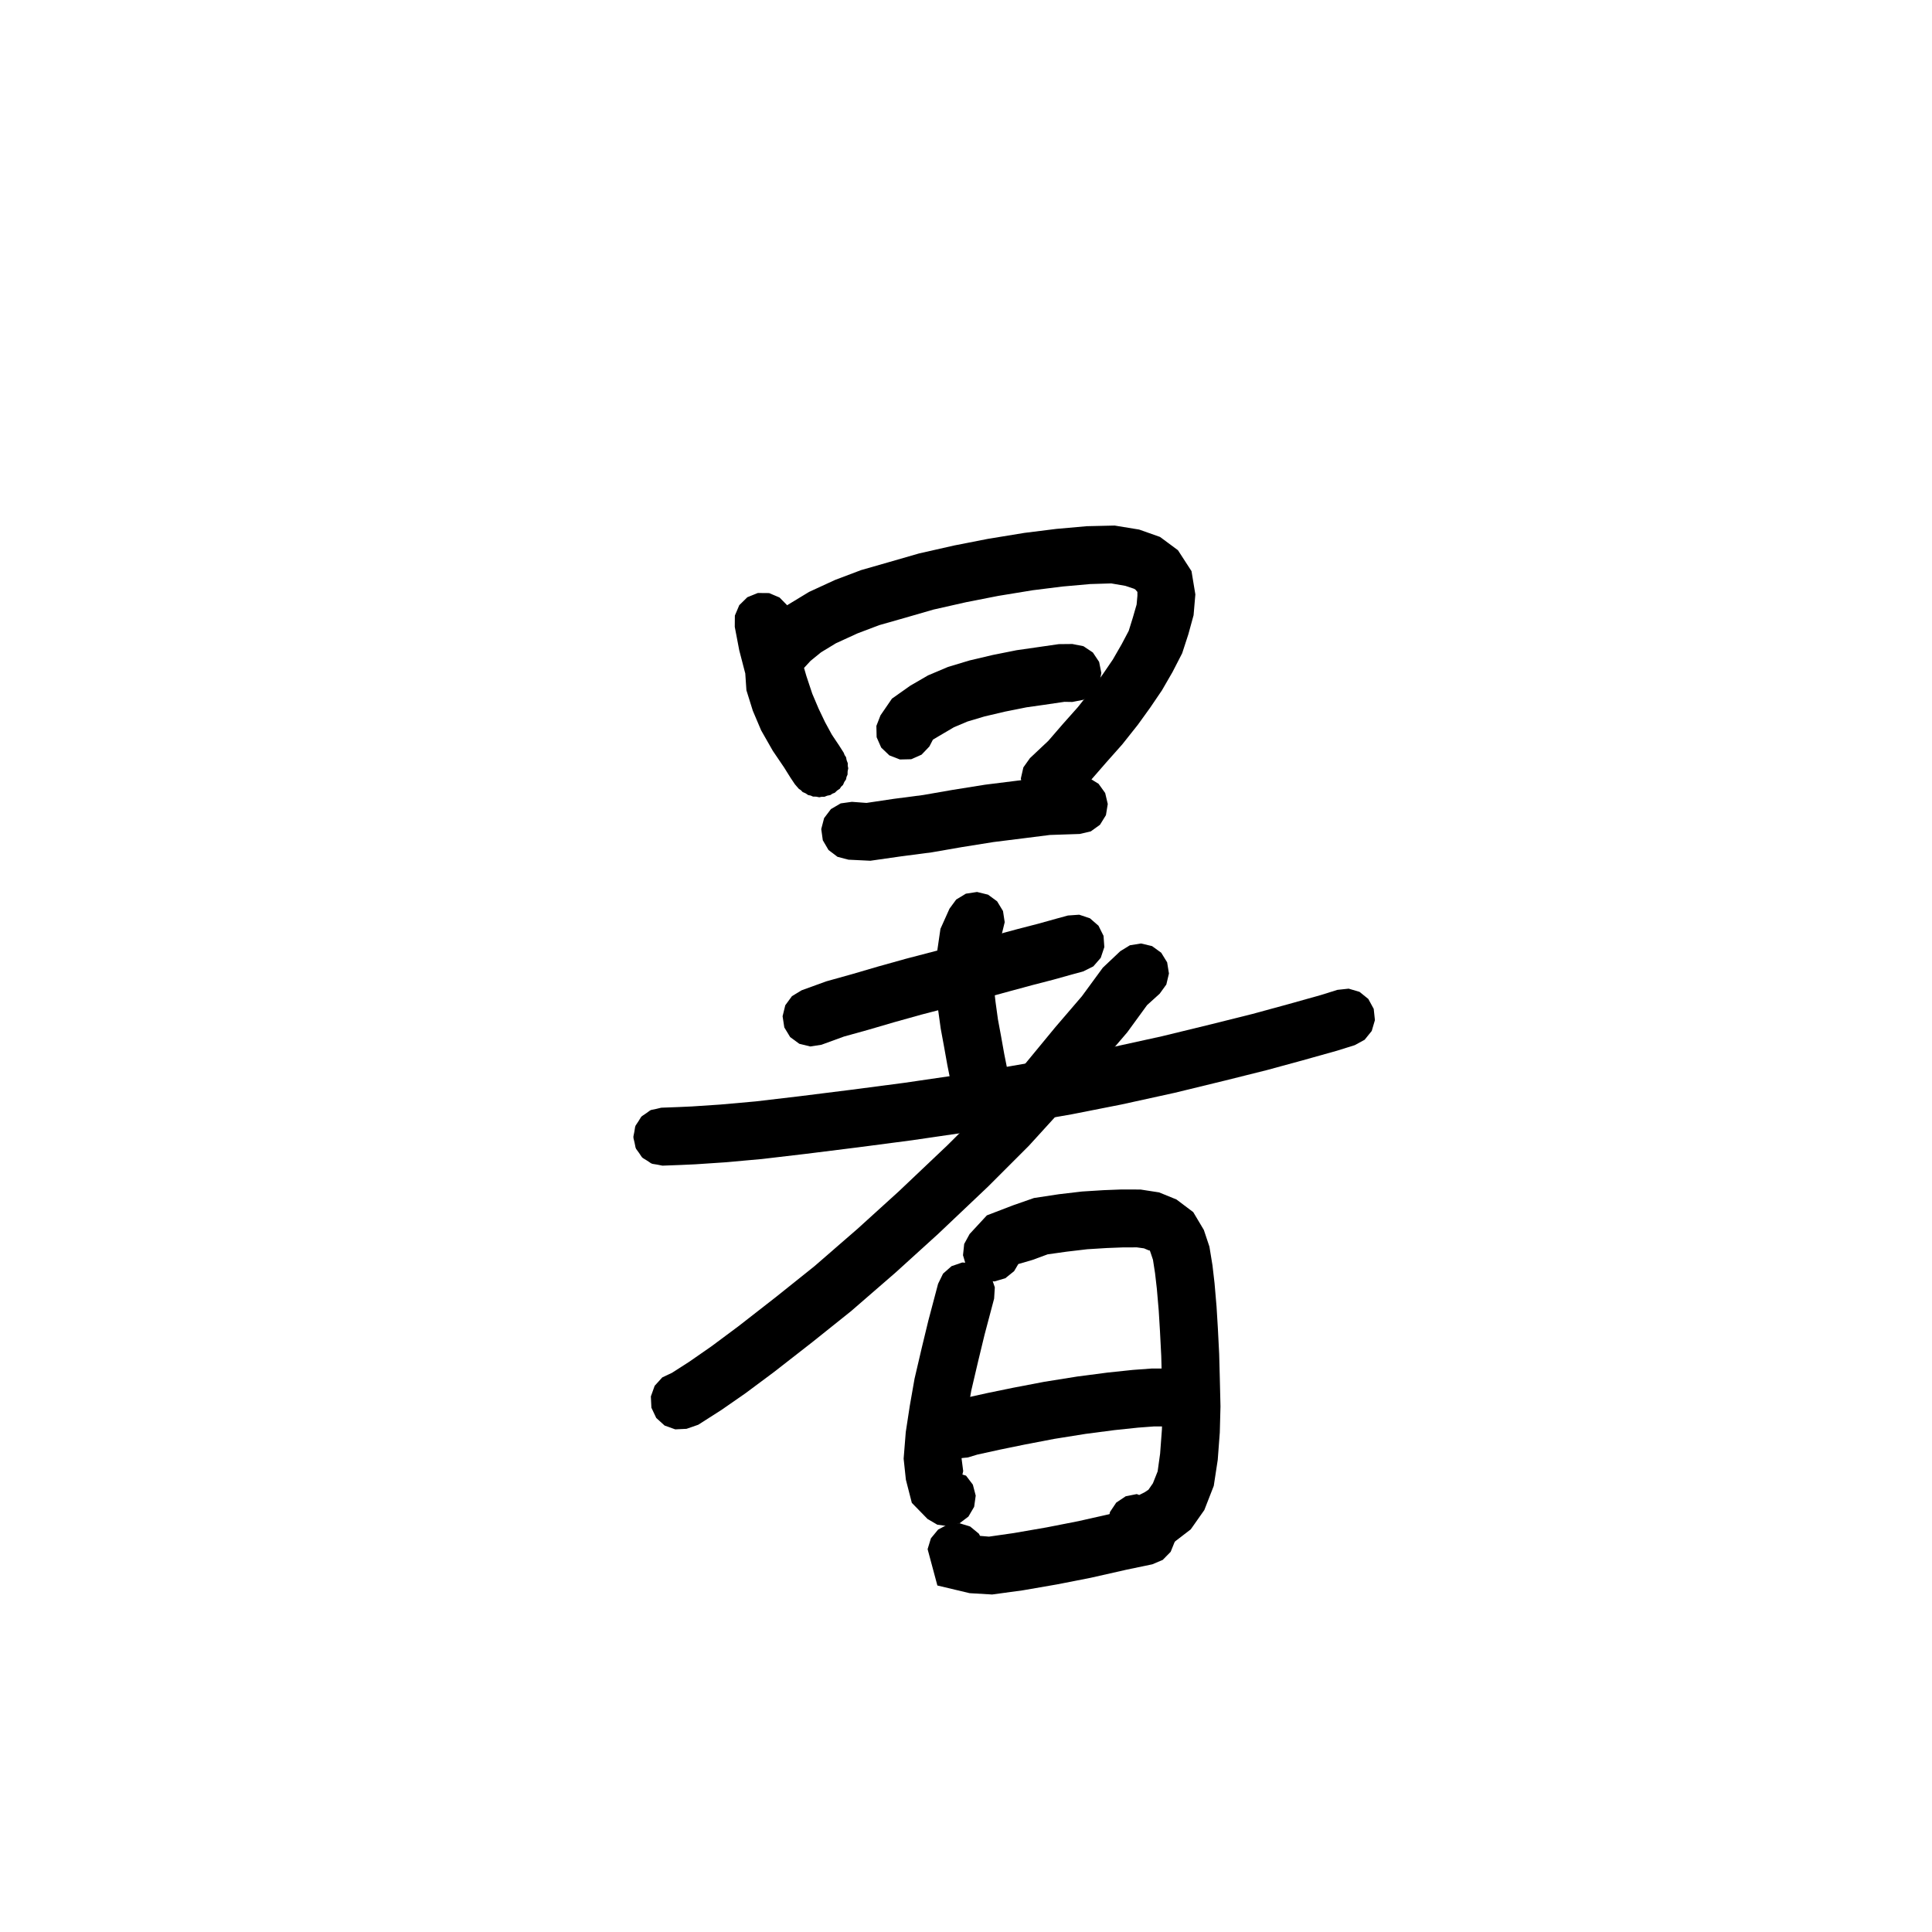
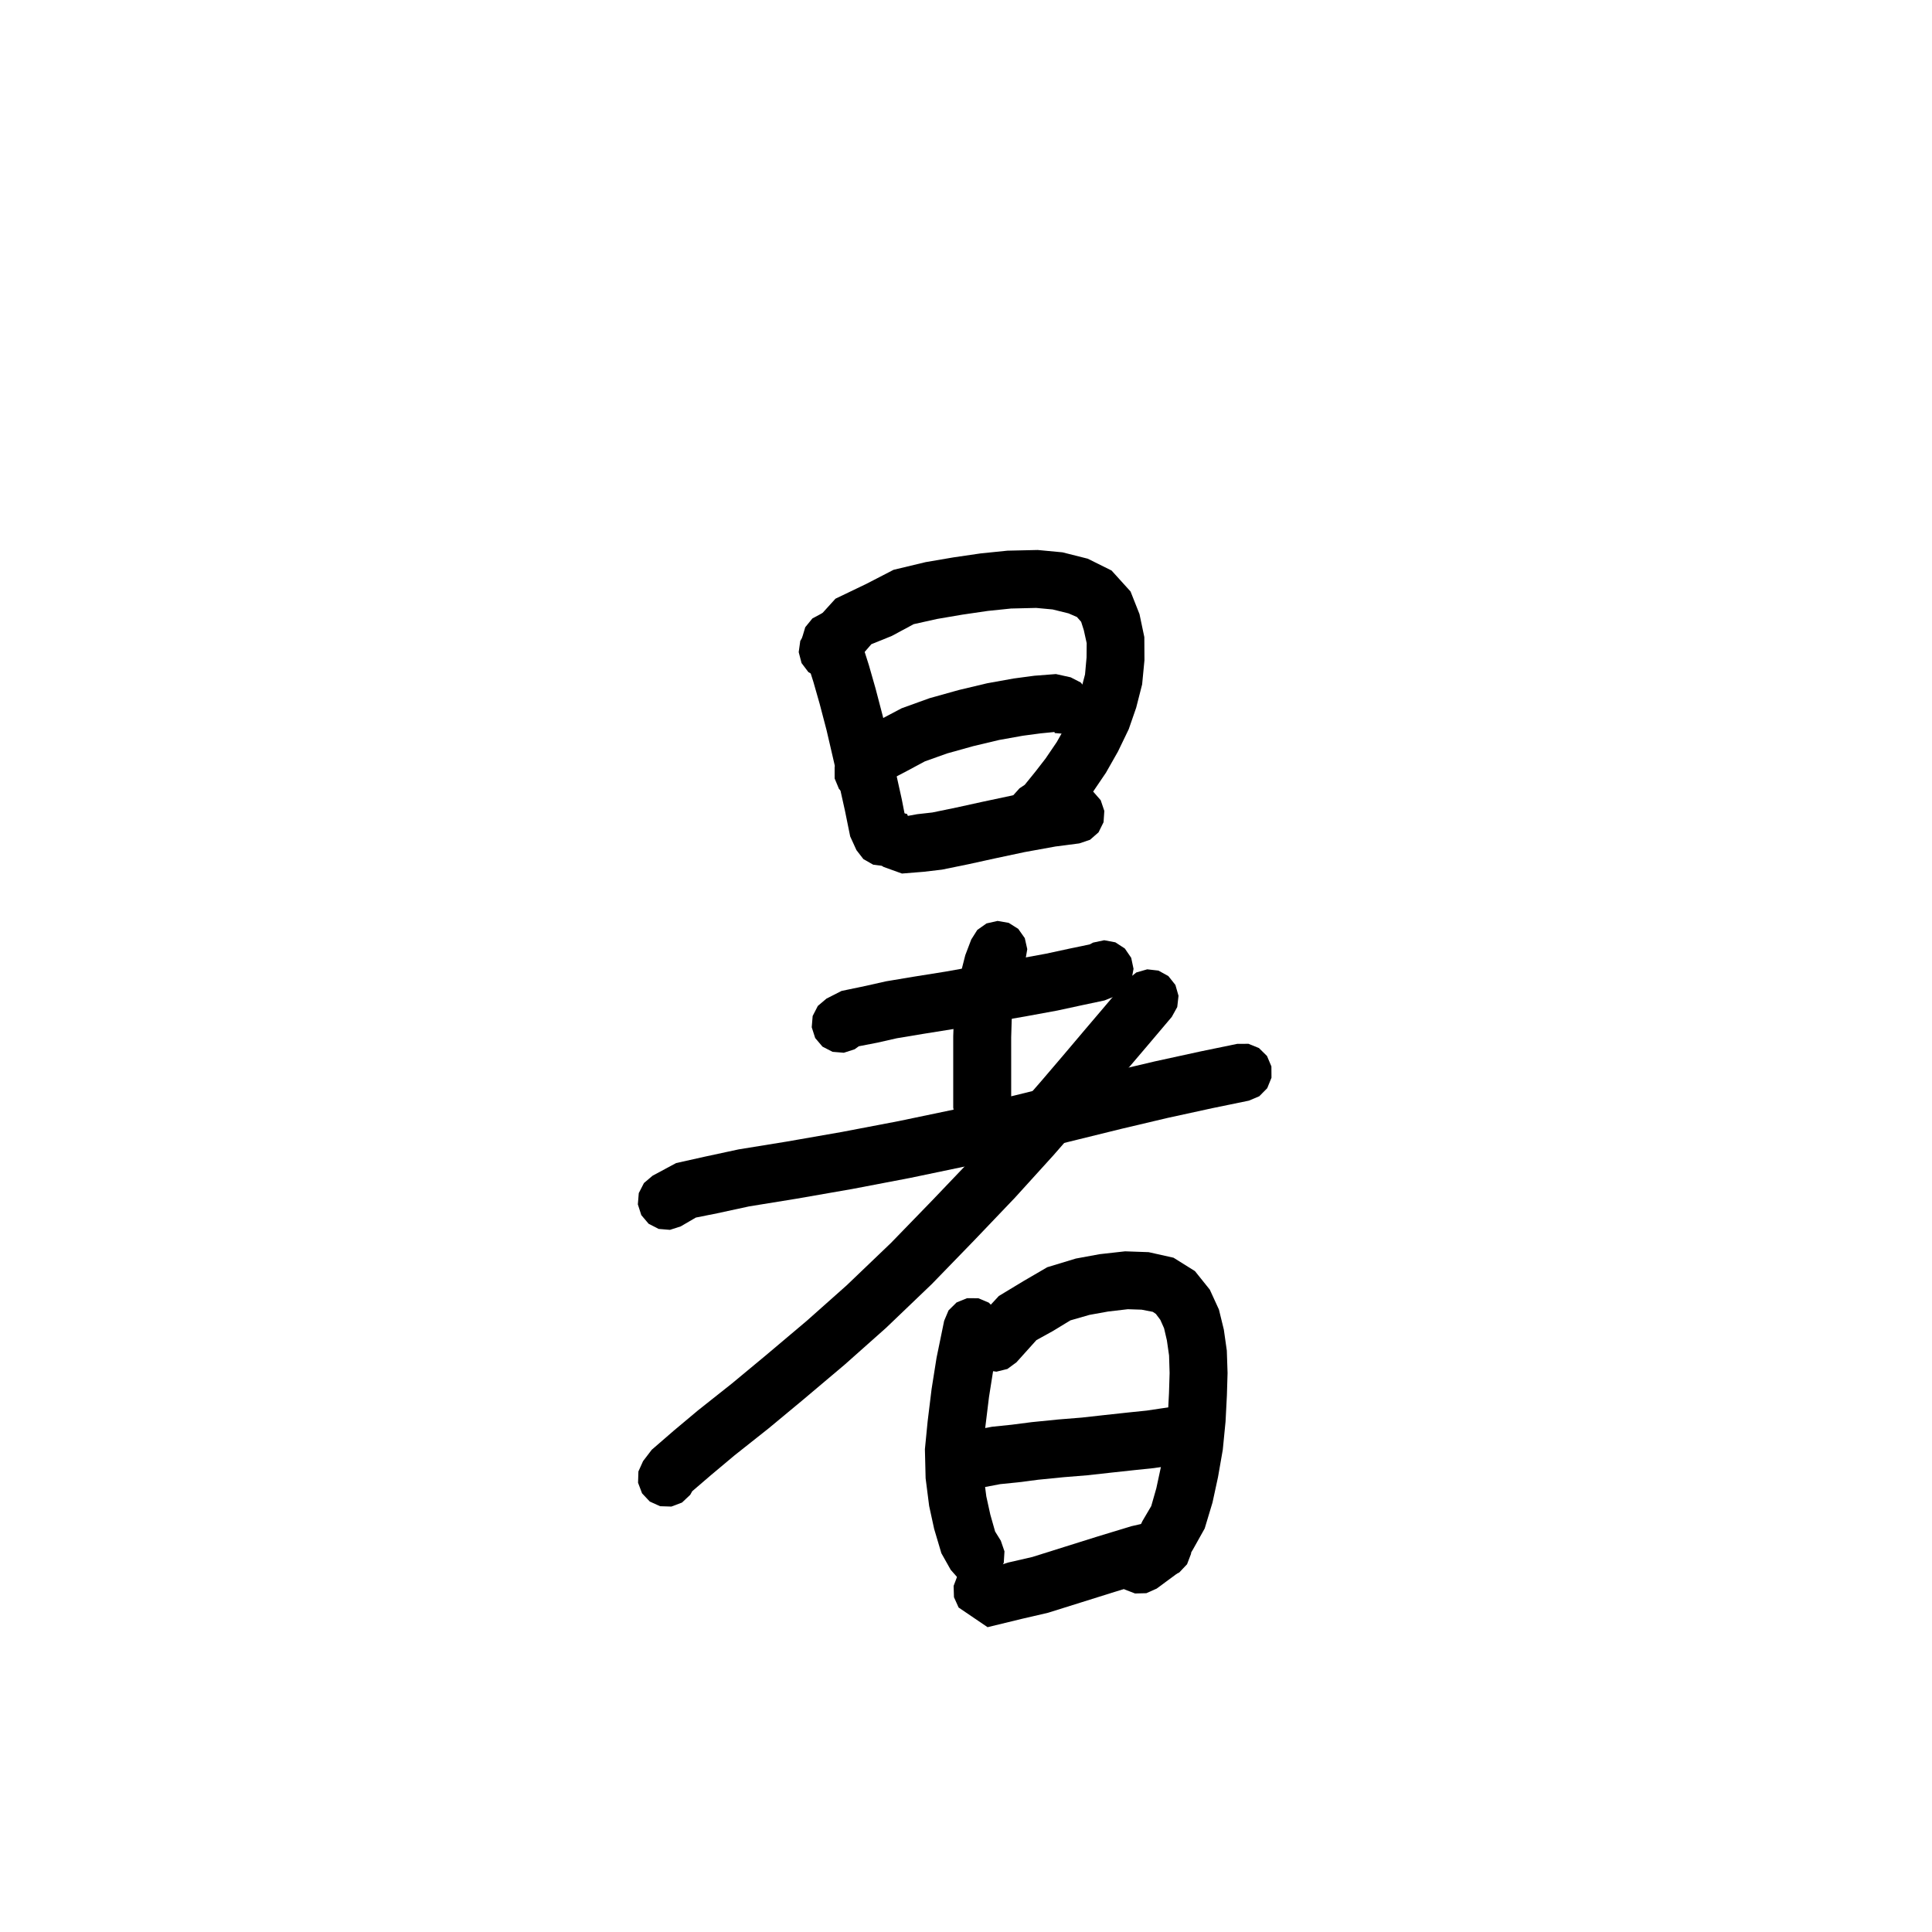
<svg xmlns="http://www.w3.org/2000/svg" viewBox="0 0 300 300" width="300" height="300">
-   <path d="M 114.095 97.342 L 114.791 100.983 L 115.677 104.394 L 116.619 107.638 L 117.702 110.88 L 118.91 113.743 L 120.109 116.248 L 121.457 118.715 L 122.752 120.666 L 123.419 121.716 L 124.633 122.985 L 126.239 123.693 L 127.995 123.732 L 129.632 123.096 L 130.901 121.883 L 131.608 120.276 L 131.648 118.521 L 131.012 116.884 L 130.28 115.734 L 129.174 114.085 L 128.123 112.152 L 127.121 110.057 L 126.129 107.72 L 125.212 104.962 L 124.354 102.006 L 123.574 99.017 L 122.936 95.658 L 122.277 94.03 L 121.046 92.779 L 119.429 92.094 L 117.674 92.079 L 116.046 92.738 L 114.794 93.97 L 114.109 95.586 Z M 130.398 116.118 L 130.802 116.619 L 130.306 115.874 L 129.274 114.225 L 127.636 111.821 L 126.241 109.388 L 125.332 107.229 L 124.728 105.417 L 124.59 104.276 L 124.69 103.889 L 125.858 102.621 L 127.496 101.287 L 129.801 99.887 L 133.154 98.351 L 136.522 97.074 L 140.558 95.925 L 144.928 94.66 L 150.047 93.503 L 155.01 92.529 L 160.364 91.653 L 164.997 91.074 L 169.286 90.692 L 172.551 90.592 L 174.744 90.97 L 176.103 91.425 L 176.322 91.566 L 176.616 91.915 L 176.617 92.502 L 176.493 93.871 L 175.905 95.907 L 175.267 97.957 L 174.171 100.034 L 172.804 102.408 L 171.229 104.719 L 169.532 107.079 L 167.369 109.807 L 165.034 112.431 L 162.776 115.043 L 159.926 117.728 L 158.909 119.16 L 158.517 120.871 L 158.811 122.603 L 159.744 124.09 L 161.176 125.107 L 162.887 125.498 L 164.618 125.205 L 166.105 124.272 L 169.255 121.29 L 171.797 118.369 L 174.263 115.593 L 176.7 112.521 L 178.602 109.881 L 180.427 107.192 L 182.06 104.366 L 183.565 101.443 L 184.526 98.493 L 185.339 95.529 L 185.614 92.298 L 185.016 88.685 L 182.909 85.434 L 180.128 83.375 L 176.888 82.23 L 173.08 81.608 L 168.745 81.708 L 164.035 82.126 L 159.067 82.747 L 153.422 83.671 L 148.184 84.697 L 142.703 85.94 L 138.073 87.275 L 133.709 88.526 L 129.677 90.049 L 125.63 91.913 L 122.335 93.913 L 119.573 96.179 L 116.941 99.311 L 115.641 103.324 L 115.903 107.183 L 116.899 110.371 L 118.191 113.412 L 119.996 116.579 L 121.757 119.175 L 122.725 120.726 L 123.429 121.781 L 124.034 122.482 L 125.494 123.457 L 127.216 123.8 L 128.938 123.457 L 130.398 122.482 L 131.373 121.022 L 131.716 119.3 L 131.373 117.578 Z" fill="black" fill-rule="nonzero" />
-   <path d="M 144.312 115.916 L 144.864 114.849 L 146.098 114.118 L 148.128 112.925 L 150.229 112.038 L 152.871 111.249 L 156.072 110.497 L 159.39 109.833 L 162.059 109.454 L 165.288 108.979 L 166.516 109 L 168.238 108.657 L 169.698 107.682 L 170.673 106.222 L 171.016 104.5 L 170.673 102.778 L 169.698 101.318 L 168.238 100.343 L 166.516 100 L 164.41 100.021 L 160.773 100.546 L 157.842 100.967 L 154.16 101.703 L 150.56 102.551 L 147.202 103.562 L 144.103 104.875 L 141.333 106.482 L 138.5 108.485 L 136.719 111.084 L 136.084 112.721 L 136.123 114.476 L 136.831 116.083 L 138.1 117.296 L 139.736 117.932 L 141.492 117.893 L 143.099 117.185 Z" fill="black" fill-rule="nonzero" />
-   <path d="M 131.751 133.492 L 135.152 133.656 L 140.032 132.958 L 144.693 132.349 L 149.355 131.539 L 154.252 130.755 L 158.974 130.165 L 163.027 129.653 L 167.671 129.497 L 169.38 129.096 L 170.805 128.07 L 171.73 126.578 L 172.013 124.845 L 171.611 123.136 L 170.586 121.71 L 169.093 120.786 L 167.361 120.503 L 162.337 120.68 L 157.857 121.235 L 152.979 121.845 L 147.876 122.661 L 143.339 123.451 L 138.8 124.042 L 134.546 124.677 L 132.28 124.508 L 130.541 124.749 L 129.026 125.637 L 127.966 127.037 L 127.523 128.736 L 127.764 130.475 L 128.652 131.99 L 130.052 133.049 Z" fill="black" fill-rule="nonzero" />
-   <path d="M 127.553 162.229 L 131.054 160.953 L 134.752 159.927 L 138.852 158.727 L 143.087 157.545 L 147.652 156.354 L 152.275 155.148 L 156.695 153.943 L 160.367 152.95 L 163.481 152.146 L 166.382 151.337 L 168.2 150.841 L 169.771 150.058 L 170.923 148.733 L 171.48 147.067 L 171.357 145.316 L 170.573 143.745 L 169.248 142.593 L 167.583 142.036 L 165.832 142.159 L 163.983 142.663 L 161.15 143.454 L 158.064 144.25 L 154.336 145.257 L 149.956 146.452 L 145.38 147.646 L 140.744 148.855 L 136.379 150.073 L 132.279 151.273 L 128.311 152.381 L 124.478 153.771 L 122.976 154.681 L 121.938 156.097 L 121.52 157.802 L 121.787 159.538 L 122.697 161.039 L 124.113 162.078 L 125.818 162.496 Z" fill="black" fill-rule="nonzero" />
-   <path d="M 147.438 141.097 L 146.032 144.23 L 145.551 147.535 L 145.219 150.33 L 145.327 153.721 L 145.65 156.658 L 146.073 159.714 L 146.588 162.505 L 147.094 165.334 L 147.603 167.883 L 148.277 169.504 L 149.519 170.744 L 151.142 171.414 L 152.898 171.413 L 154.52 170.739 L 155.76 169.496 L 156.43 167.873 L 156.428 166.117 L 155.938 163.666 L 155.443 160.895 L 154.959 158.286 L 154.581 155.542 L 154.304 153.079 L 154.212 150.67 L 154.48 148.665 L 154.666 146.77 L 155.593 144.903 L 156.011 143.198 L 155.745 141.462 L 154.834 139.961 L 153.419 138.922 L 151.713 138.504 L 149.978 138.771 L 148.476 139.681 Z" fill="black" fill-rule="nonzero" />
-   <path d="M 103.016 172 L 102.849 172 L 101.127 172.343 L 99.667 173.318 L 98.692 174.778 L 98.349 176.5 L 98.692 178.222 L 99.667 179.682 L 101.127 180.657 L 102.849 181 L 103.016 181 L 104.738 180.657 L 106.198 179.682 L 107.173 178.222 L 107.516 176.5 L 107.173 174.778 L 106.198 173.318 L 104.738 172.343 Z M 103.018 180.997 L 105.7 180.896 L 107.984 180.792 L 112.571 180.486 L 118.285 179.975 L 125.159 179.167 L 133.187 178.164 L 141.633 177.057 L 149.912 175.846 L 158.373 174.436 L 166.438 173.024 L 174.136 171.505 L 182.429 169.684 L 190.293 167.769 L 196.75 166.155 L 202.314 164.637 L 207.607 163.154 L 210.358 162.295 L 211.899 161.455 L 213.002 160.088 L 213.497 158.404 L 213.311 156.658 L 212.47 155.116 L 211.104 154.014 L 209.419 153.518 L 207.673 153.705 L 205.091 154.513 L 199.917 155.963 L 194.481 157.445 L 188.139 159.031 L 180.402 160.916 L 172.296 162.695 L 164.793 164.176 L 156.858 165.564 L 148.519 166.954 L 140.398 168.143 L 132.044 169.236 L 124.072 170.233 L 117.346 171.025 L 111.86 171.514 L 107.447 171.808 L 105.331 171.904 L 102.68 172.003 L 100.972 172.41 L 99.55 173.439 L 98.63 174.935 L 98.352 176.669 L 98.759 178.377 L 99.788 179.799 L 101.284 180.719 Z" fill="black" fill-rule="nonzero" />
-   <path d="M 173.954 147.702 L 171.247 150.26 L 167.998 154.694 L 163.869 159.506 L 159.222 165.144 L 153.259 171.695 L 147.18 177.772 L 139.552 185.004 L 133.129 190.834 L 126.429 196.647 L 120.526 201.369 L 114.682 205.925 L 110.483 209.051 L 107.015 211.459 L 103.939 213.432 L 104.424 213.134 L 102.837 213.884 L 101.657 215.185 L 101.065 216.838 L 101.15 218.591 L 101.9 220.179 L 103.2 221.359 L 104.853 221.951 L 106.607 221.866 L 108.425 221.234 L 112.016 218.941 L 115.749 216.349 L 120.149 213.075 L 126.105 208.431 L 132.202 203.553 L 139.102 197.566 L 145.679 191.596 L 153.451 184.228 L 159.772 177.905 L 166.009 171.056 L 170.762 165.294 L 175.033 160.306 L 178.118 156.073 L 180.078 154.298 L 181.107 152.875 L 181.513 151.167 L 181.234 149.433 L 180.313 147.938 L 178.89 146.909 L 177.182 146.503 L 175.449 146.782 Z" fill="black" fill-rule="nonzero" />
-   <path d="M 145.665 199.348 L 144.155 205.054 L 143.138 209.259 L 142.009 214.088 L 141.275 218.269 L 140.648 222.364 L 140.316 226.5 L 140.665 229.768 L 141.587 233.362 L 144.026 235.863 L 145.541 236.751 L 147.28 236.992 L 148.979 236.549 L 150.379 235.49 L 151.267 233.975 L 151.508 232.236 L 151.065 230.537 L 150.005 229.137 L 149.444 228.971 L 149.566 228.432 L 149.316 226.5 L 149.584 223.436 L 150.156 219.731 L 150.822 215.912 L 151.894 211.341 L 152.876 207.279 L 154.366 201.652 L 154.475 199.899 L 153.906 198.238 L 152.744 196.922 L 151.167 196.15 L 149.415 196.04 L 147.754 196.61 L 146.437 197.771 Z" fill="black" fill-rule="nonzero" />
-   <path d="M 157.473 197.381 L 158.124 196.28 L 160.317 195.642 L 162.674 194.774 L 165.606 194.361 L 168.823 193.982 L 171.848 193.794 L 174.302 193.699 L 176.523 193.69 L 177.642 193.844 L 178.352 194.146 L 178.545 194.182 L 178.698 194.616 L 179.033 195.619 L 179.357 197.712 L 179.637 200.141 L 179.928 203.53 L 180.123 206.75 L 180.319 210.575 L 180.417 214.312 L 180.516 218.4 L 180.422 221.97 L 180.142 225.716 L 179.758 228.476 L 179.025 230.321 L 178.333 231.322 L 177.748 231.713 L 176.895 232.142 L 176.516 232 L 174.794 232.343 L 173.334 233.318 L 172.358 234.778 L 172.016 236.5 L 172.358 238.222 L 173.334 239.682 L 174.794 240.657 L 176.516 241 L 179.136 240.858 L 182.283 239.487 L 184.899 237.478 L 187.007 234.479 L 188.473 230.724 L 189.09 226.684 L 189.41 222.43 L 189.516 218.4 L 189.414 214.088 L 189.312 210.225 L 189.109 206.25 L 188.904 202.87 L 188.594 199.26 L 188.274 196.488 L 187.799 193.581 L 186.933 190.984 L 185.286 188.218 L 182.679 186.254 L 179.99 185.156 L 177.108 184.71 L 174.129 184.701 L 171.383 184.806 L 168.008 185.018 L 164.425 185.439 L 160.557 186.026 L 157.314 187.158 L 153.241 188.72 L 150.559 191.619 L 149.719 193.161 L 149.534 194.907 L 150.031 196.591 L 151.135 197.957 L 152.677 198.796 L 154.423 198.982 L 156.107 198.484 Z" fill="black" fill-rule="nonzero" />
-   <path d="M 150.309 226.31 L 151.754 225.87 L 155.251 225.102 L 159.088 224.315 L 163.692 223.432 L 168.565 222.653 L 173.048 222.068 L 176.729 221.681 L 179.2 221.496 L 181.182 221.5 L 182.016 221.5 L 183.738 221.157 L 185.198 220.182 L 186.173 218.722 L 186.516 217 L 186.173 215.278 L 185.198 213.818 L 183.738 212.843 L 182.016 212.5 L 181.182 212.5 L 178.831 212.504 L 175.902 212.719 L 171.984 213.132 L 167.266 213.747 L 162.139 214.568 L 157.343 215.485 L 153.381 216.298 L 149.61 217.13 L 147.723 217.69 L 146.172 218.513 L 145.054 219.867 L 144.539 221.545 L 144.705 223.293 L 145.528 224.844 L 146.882 225.962 L 148.561 226.477 Z" fill="black" fill-rule="nonzero" />
-   <path d="M 144.038 240.552 L 145.556 246.195 L 150.56 247.386 L 154.065 247.593 L 158.817 246.945 L 164.132 246.025 L 169.348 245.002 L 174.977 243.729 L 178.933 242.905 L 180.549 242.219 L 181.78 240.966 L 182.437 239.338 L 182.421 237.582 L 181.734 235.966 L 180.482 234.736 L 178.854 234.079 L 177.098 234.095 L 173.054 234.937 L 167.483 236.198 L 162.499 237.175 L 157.414 238.055 L 153.566 238.607 L 151.271 238.414 L 151.142 239.138 L 152.993 241.448 L 152.824 239.7 L 151.998 238.15 L 150.643 237.035 L 148.963 236.522 L 147.216 236.692 L 145.666 237.517 L 144.55 238.873 Z" fill="black" fill-rule="nonzero" />
+   <path d="M 124.715 100.823 L 125.389 103.014 L 126.306 105.895 L 127.274 109.284 L 128.347 113.379 L 129.331 117.612 L 130.427 122.393 L 131.213 125.929 L 132.016 129.88 L 132.991 132.012 L 134.067 133.4 L 135.593 134.269 L 137.335 134.489 L 139.028 134.025 L 140.415 132.948 L 141.285 131.423 L 141.504 129.681 L 141.041 127.988 L 140.682 127.453 L 140.019 124.071 L 139.205 120.407 L 138.1 115.588 L 137.084 111.221 L 135.957 106.916 L 134.925 103.305 L 133.976 100.32 L 133.317 98.177 L 132.483 96.631 L 131.121 95.523 L 129.439 95.02 L 127.692 95.199 L 126.147 96.033 L 125.039 97.395 L 124.536 99.077 Z" fill="black" fill-rule="nonzero" />
+   <path d="M 131.879 103.99 L 135.3 100.035 L 138.486 98.745 L 141.879 96.92 L 145.508 96.111 L 149.42 95.444 L 153.374 94.865 L 156.99 94.492 L 160.896 94.398 L 163.453 94.635 L 165.926 95.246 L 167.229 95.81 L 167.88 96.554 L 168.292 97.847 L 168.74 99.871 L 168.721 102.079 L 168.483 104.726 L 167.805 107.307 L 166.962 109.769 L 165.631 112.51 L 164.092 115.227 L 162.364 117.771 L 160.797 119.795 L 159.12 121.866 L 158.316 122.4 L 157.143 123.707 L 156.561 125.364 L 156.656 127.117 L 157.416 128.7 L 158.723 129.872 L 160.379 130.455 L 162.132 130.359 L 163.716 129.6 L 165.578 128.134 L 167.834 125.405 L 169.668 123.029 L 171.739 119.973 L 173.601 116.69 L 175.269 113.231 L 176.426 109.893 L 177.349 106.274 L 177.71 102.521 L 177.691 98.929 L 176.939 95.353 L 175.551 91.846 L 172.602 88.59 L 168.906 86.754 L 164.978 85.765 L 161.136 85.402 L 156.442 85.508 L 152.257 85.935 L 148.011 86.556 L 143.723 87.289 L 138.753 88.48 L 134.545 90.655 L 129.732 92.965 L 125.152 98.01 L 124.264 99.525 L 124.023 101.264 L 124.466 102.963 L 125.526 104.363 L 127.041 105.251 L 128.78 105.492 L 130.479 105.049 Z" fill="black" fill-rule="nonzero" />
+   <path d="M 137.76 122.496 L 138.716 120.823 L 140.797 119.736 L 143.616 118.224 L 147.076 116.99 L 151.143 115.856 L 155.14 114.904 L 158.824 114.244 L 161.61 113.873 L 163.734 113.665 L 163.779 113.827 L 165.529 113.971 L 167.201 113.434 L 168.54 112.298 L 169.342 110.736 L 169.486 108.986 L 168.949 107.315 L 167.814 105.976 L 166.252 105.173 L 163.964 104.668 L 160.622 104.927 L 157.407 105.356 L 153.291 106.096 L 148.888 107.144 L 144.356 108.41 L 140.015 109.976 L 136.434 111.864 L 132.648 114.177 L 130.271 117.504 L 129.601 119.127 L 129.603 120.883 L 130.277 122.504 L 131.519 123.744 L 133.142 124.414 L 134.898 124.413 L 136.52 123.739 Z" fill="black" fill-rule="nonzero" />
+   <path d="M 137.188 134.612 L 140.056 135.643 L 143.422 135.371 L 146.266 135.037 L 150.351 134.202 L 154.465 133.299 L 159.083 132.316 L 163.889 131.444 L 167.598 130.962 L 169.261 130.4 L 170.582 129.244 L 171.361 127.67 L 171.478 125.918 L 170.915 124.255 L 169.759 122.933 L 168.186 122.155 L 166.434 122.038 L 162.475 122.556 L 157.348 123.484 L 152.566 124.501 L 148.48 125.398 L 144.765 126.163 L 142.409 126.429 L 140.975 126.69 L 140.843 126.388 L 139.13 126.001 L 137.4 126.3 L 135.916 127.238 L 134.903 128.672 L 134.517 130.385 L 134.816 132.115 L 135.753 133.6 Z" fill="black" fill-rule="nonzero" />
+   <path d="M 132.701 162.934 L 133.358 162.462 L 136.255 161.901 L 139.263 161.219 L 143.34 160.541 L 148.369 159.736 L 153.995 158.732 L 159.205 157.83 L 164.188 156.915 L 167.954 156.101 L 171.508 155.348 L 173.288 154.636 L 174.736 153.643 L 175.694 152.171 L 176.015 150.445 L 175.652 148.727 L 174.659 147.279 L 173.187 146.322 L 171.461 146 L 169.743 146.364 L 169.189 146.652 L 166.077 147.299 L 162.443 148.085 L 157.626 148.97 L 152.436 149.868 L 146.862 150.864 L 141.891 151.659 L 137.568 152.381 L 134.376 153.099 L 130.673 153.872 L 128.33 155.066 L 126.991 156.202 L 126.189 157.764 L 126.045 159.514 L 126.582 161.185 L 127.718 162.524 L 129.279 163.327 L 131.029 163.471 Z" fill="black" fill-rule="nonzero" />
+   <path d="M 150.816 145.885 L 149.887 148.324 L 149.116 151.355 L 148.573 154.386 L 148.132 157.52 L 148.016 160.927 L 148.016 164.1 L 148.016 167 L 148.016 170.167 L 148.016 172 L 148.358 173.722 L 149.334 175.182 L 150.794 176.157 L 152.516 176.5 L 154.238 176.157 L 155.698 175.182 L 156.673 173.722 L 157.016 172 L 157.016 170.167 L 157.016 167 L 157.016 164.1 L 157.015 161.073 L 157.1 158.28 L 157.459 155.814 L 157.915 153.245 L 158.477 151.009 L 159.216 149.115 L 159.514 147.385 L 159.128 145.672 L 158.115 144.238 L 156.631 143.3 L 154.901 143.001 L 153.188 143.388 L 151.753 144.4 Z" fill="black" fill-rule="nonzero" />
+   <path d="M 105.701 190.434 L 108.049 189.064 L 111.361 188.4 L 116.33 187.326 L 123.664 186.137 L 132.325 184.627 L 141.298 182.913 L 150.487 180.994 L 159.564 178.876 L 167.293 176.969 L 174.171 175.275 L 181.312 173.588 L 188.285 172.068 L 193.923 170.908 L 195.541 170.225 L 196.774 168.975 L 197.435 167.348 L 197.423 165.593 L 196.74 163.975 L 195.491 162.742 L 193.864 162.081 L 192.108 162.092 L 186.413 163.265 L 179.319 164.812 L 172.061 166.525 L 165.138 168.231 L 157.467 170.124 L 148.545 172.206 L 139.533 174.087 L 130.706 175.773 L 122.167 177.263 L 114.701 178.474 L 109.471 179.6 L 104.983 180.602 L 101.33 182.566 L 99.991 183.702 L 99.189 185.264 L 99.045 187.014 L 99.582 188.685 L 100.718 190.024 L 102.279 190.827 L 104.029 190.971 Z" fill="black" fill-rule="nonzero" />
+   <path d="M 175.08 152.093 L 171.417 156.423 L 168.384 159.989 L 165.087 163.886 L 161.612 167.957 L 156.857 173.405 L 151.023 179.833 L 144.773 186.38 L 138.345 193.006 L 131.46 199.596 L 125.269 205.099 L 118.926 210.45 L 113.68 214.805 L 108.381 219.005 L 104.602 222.17 L 101.208 225.111 L 99.854 226.884 L 99.132 228.485 L 99.077 230.24 L 99.698 231.882 L 100.9 233.162 L 102.5 233.884 L 104.255 233.939 L 105.898 233.318 L 107.177 232.116 L 107.49 231.555 L 110.429 229.03 L 114.05 225.995 L 119.351 221.795 L 124.705 217.35 L 131.162 211.901 L 137.571 206.204 L 144.686 199.394 L 151.258 192.62 L 157.609 185.967 L 163.574 179.395 L 168.42 173.843 L 171.944 169.714 L 175.247 165.811 L 178.281 162.244 L 181.951 157.907 L 182.802 156.371 L 183 154.626 L 182.516 152.939 L 181.422 151.565 L 179.886 150.714 L 178.142 150.516 L 176.454 151 Z" fill="black" fill-rule="nonzero" />
+   <path d="M 146.608 205.093 L 145.424 210.85 L 144.659 215.677 L 144.044 220.698 L 143.619 225.031 L 143.729 229.541 L 144.279 233.85 L 145.055 237.413 L 146.176 241.185 L 147.629 243.767 L 148.792 245.082 L 150.37 245.852 L 152.123 245.959 L 153.783 245.387 L 155.098 244.223 L 155.867 242.645 L 155.974 240.893 L 155.403 239.233 L 154.522 237.815 L 153.776 235.187 L 153.153 232.35 L 152.703 228.859 L 152.612 225.369 L 152.987 221.702 L 153.572 216.923 L 154.274 212.483 L 155.423 206.907 L 155.435 205.152 L 154.774 203.525 L 153.541 202.275 L 151.923 201.592 L 150.167 201.581 L 148.541 202.242 L 147.291 203.475 Z" fill="black" fill-rule="nonzero" />
+   <path d="M 157.839 211.534 L 160.932 208.094 L 163.498 206.678 L 166.21 205.027 L 169.178 204.173 L 172.07 203.652 L 175.126 203.295 L 177.267 203.366 L 179.006 203.702 L 179.484 204.025 L 180.174 204.943 L 180.756 206.25 L 181.194 208.134 L 181.532 210.48 L 181.616 213.2 L 181.52 216.313 L 181.328 220.063 L 180.957 223.894 L 180.299 227.64 L 179.554 231.094 L 178.766 233.86 L 177.403 236.178 L 176.562 237.927 L 174.421 239.324 L 173.211 240.597 L 172.581 242.235 L 172.626 243.991 L 173.339 245.595 L 174.612 246.804 L 176.251 247.435 L 178.006 247.39 L 179.611 246.676 L 183.136 244.073 L 185.229 240.622 L 187.065 237.34 L 188.278 233.306 L 189.133 229.36 L 189.875 225.106 L 190.303 220.737 L 190.512 216.687 L 190.616 213.2 L 190.5 209.72 L 190.038 206.466 L 189.276 203.35 L 187.858 200.257 L 185.548 197.375 L 182.225 195.298 L 178.364 194.434 L 174.705 194.305 L 170.761 194.748 L 167.054 195.427 L 162.621 196.773 L 158.933 198.922 L 155.1 201.239 L 151.192 205.466 L 150.284 206.968 L 150.02 208.704 L 150.441 210.409 L 151.481 211.823 L 152.984 212.731 L 154.72 212.995 L 156.425 212.575 Z" fill="black" fill-rule="nonzero" />
+   <path d="M 152.845 230.923 L 155.319 230.455 L 158.134 230.17 L 161.219 229.772 L 165.123 229.382 L 168.845 229.079 L 172.506 228.673 L 176.19 228.275 L 179.167 227.966 L 181.504 227.619 L 182.652 227.455 L 184.308 226.872 L 185.616 225.7 L 186.375 224.117 L 186.47 222.364 L 185.888 220.707 L 184.716 219.4 L 183.132 218.641 L 181.379 218.545 L 180.194 218.715 L 178.065 219.034 L 175.241 219.325 L 171.525 219.727 L 167.986 220.121 L 164.308 220.418 L 160.212 220.828 L 157.097 221.23 L 154.046 221.545 L 151.186 222.077 L 149.557 222.731 L 148.302 223.959 L 147.612 225.574 L 147.593 227.329 L 148.247 228.959 L 149.475 230.214 L 151.089 230.904 Z" fill="black" fill-rule="nonzero" />
+   <path d="M 148.854 249.616 L 153.349 252.667 L 158.72 251.362 L 162.72 250.436 L 167.963 248.794 L 173.046 247.199 L 178.033 245.675 L 181.513 244.888 L 183.116 244.172 L 184.324 242.898 L 184.951 241.258 L 184.904 239.503 L 184.188 237.899 L 182.913 236.692 L 181.274 236.064 L 179.518 236.112 L 175.665 236.992 L 170.385 238.601 L 165.269 240.206 L 160.311 241.764 L 156.512 242.638 L 153.349 243.667 L 156.177 244.384 L 154.898 243.182 L 153.255 242.561 L 151.5 242.616 L 149.9 243.338 L 148.698 244.618 L 148.077 246.26 L 148.132 248.015 Z" fill="black" fill-rule="nonzero" />
</svg>
